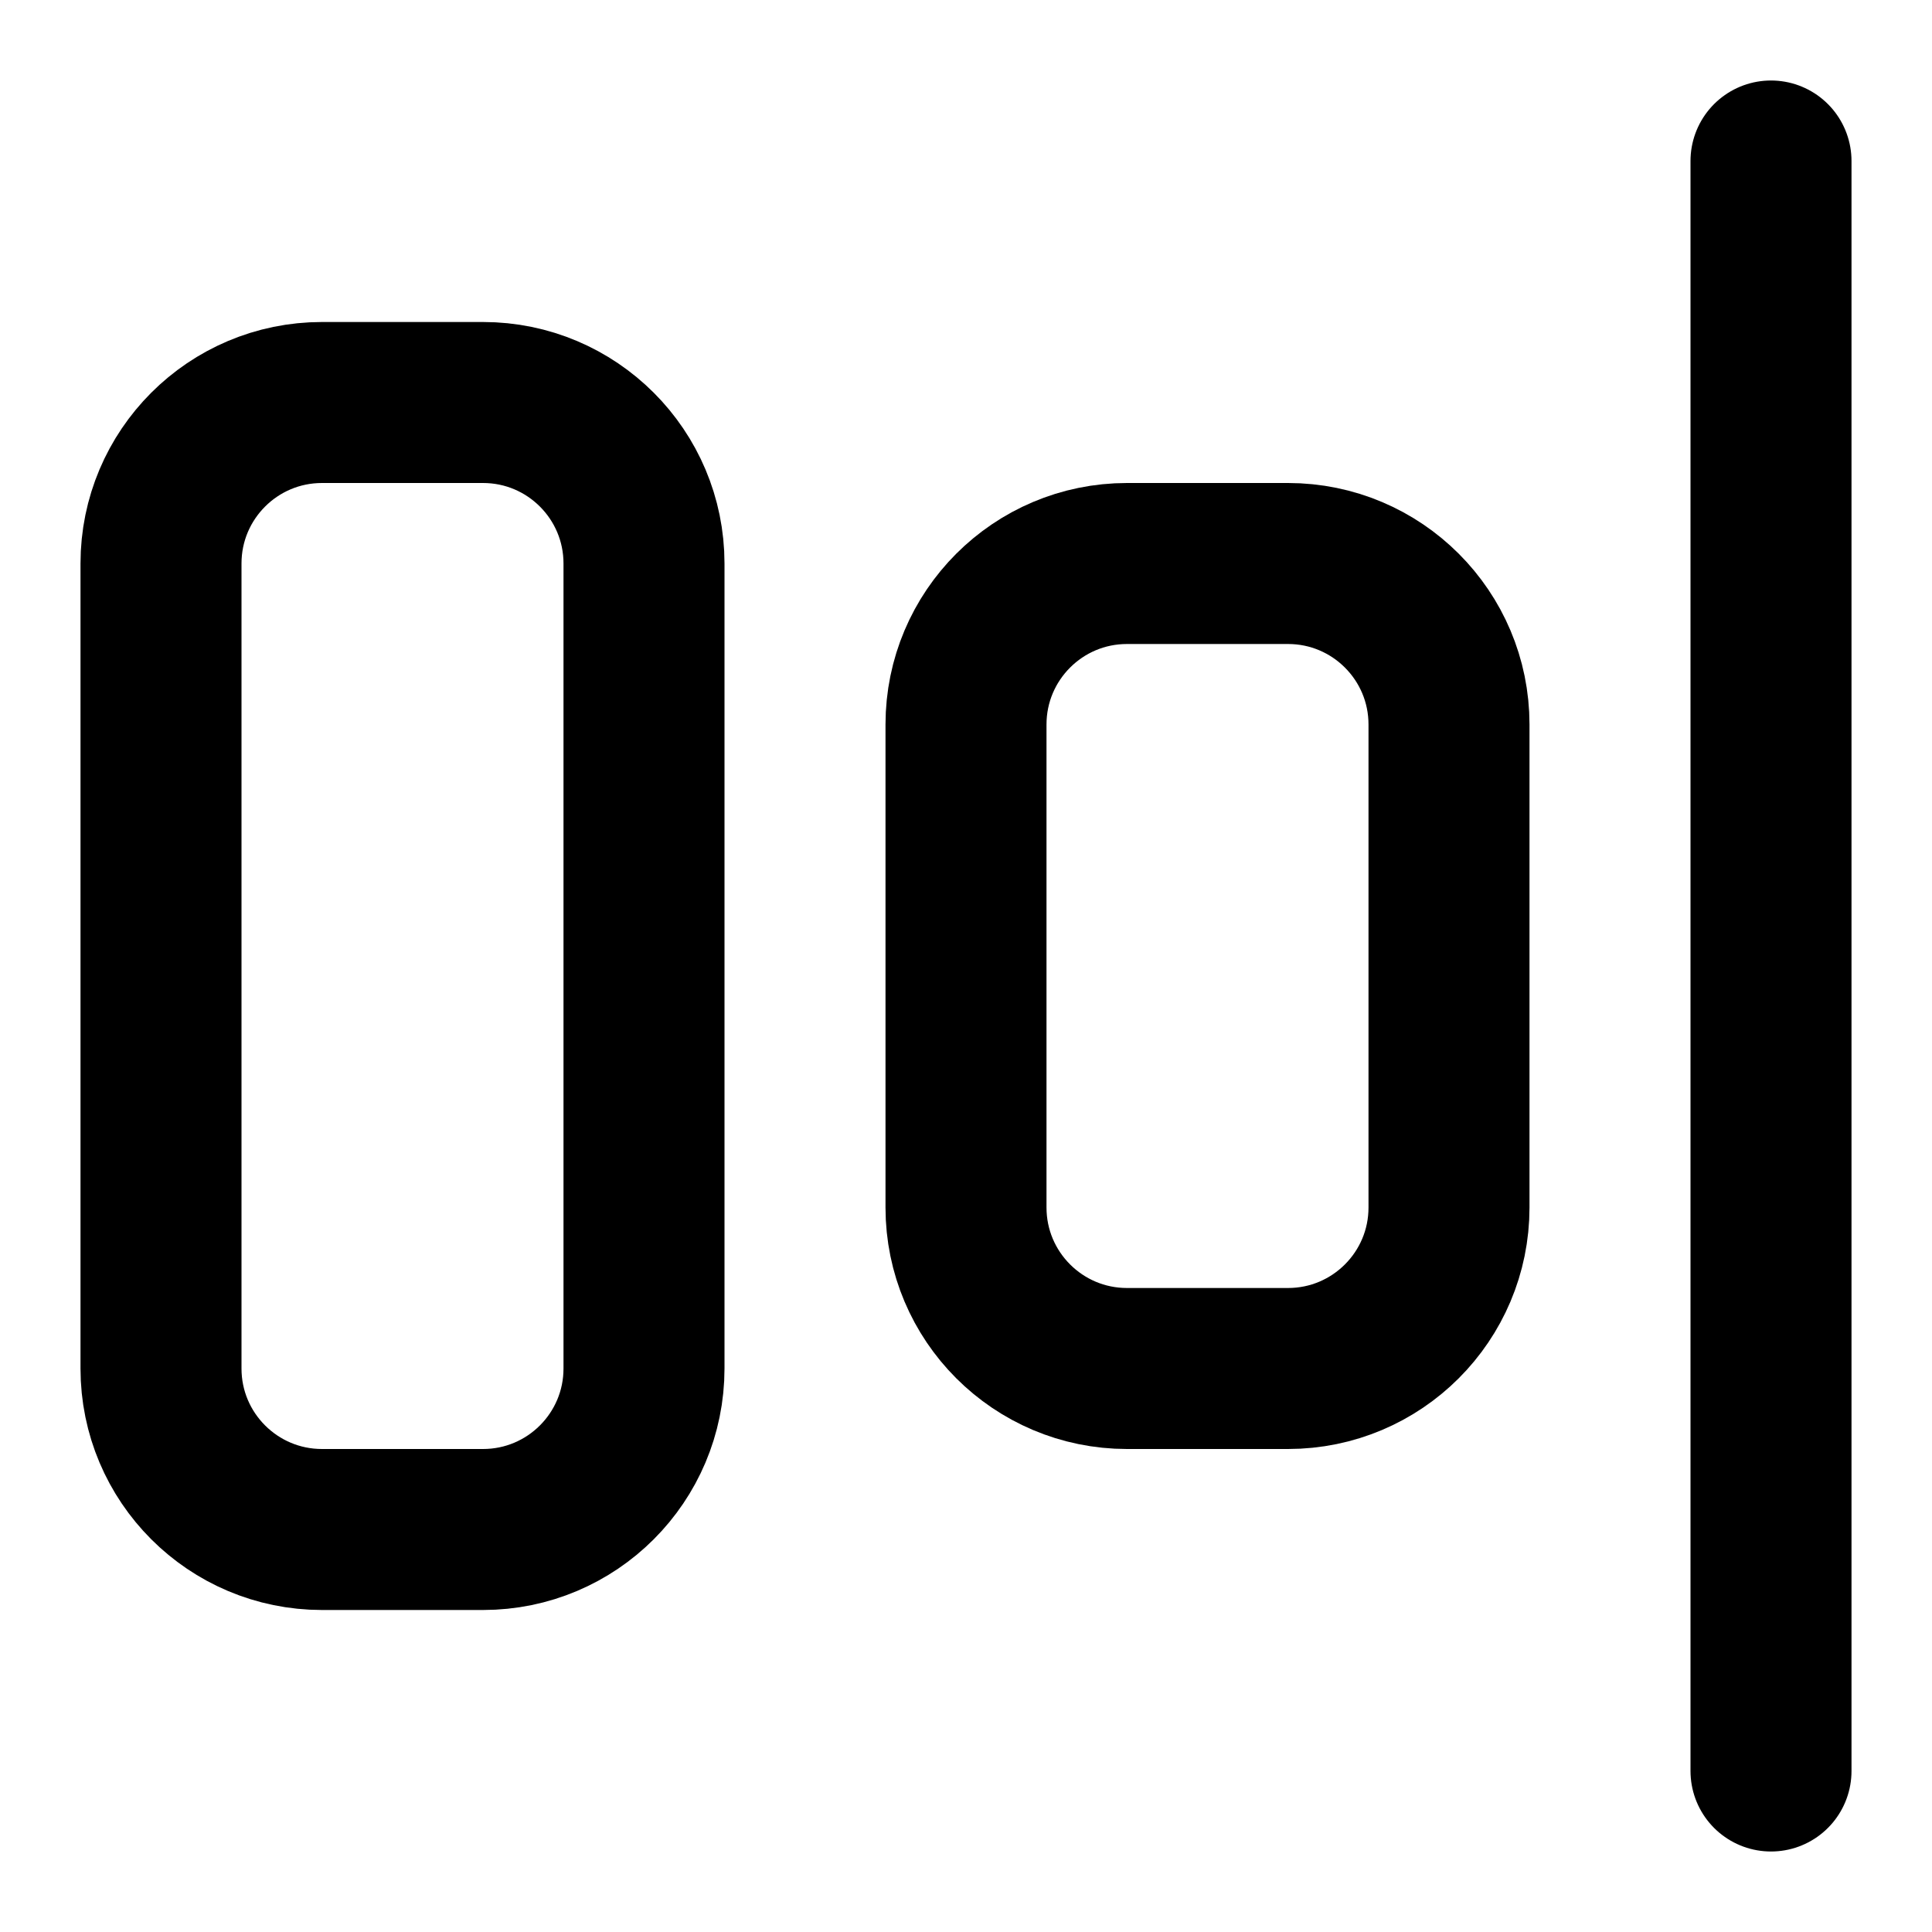
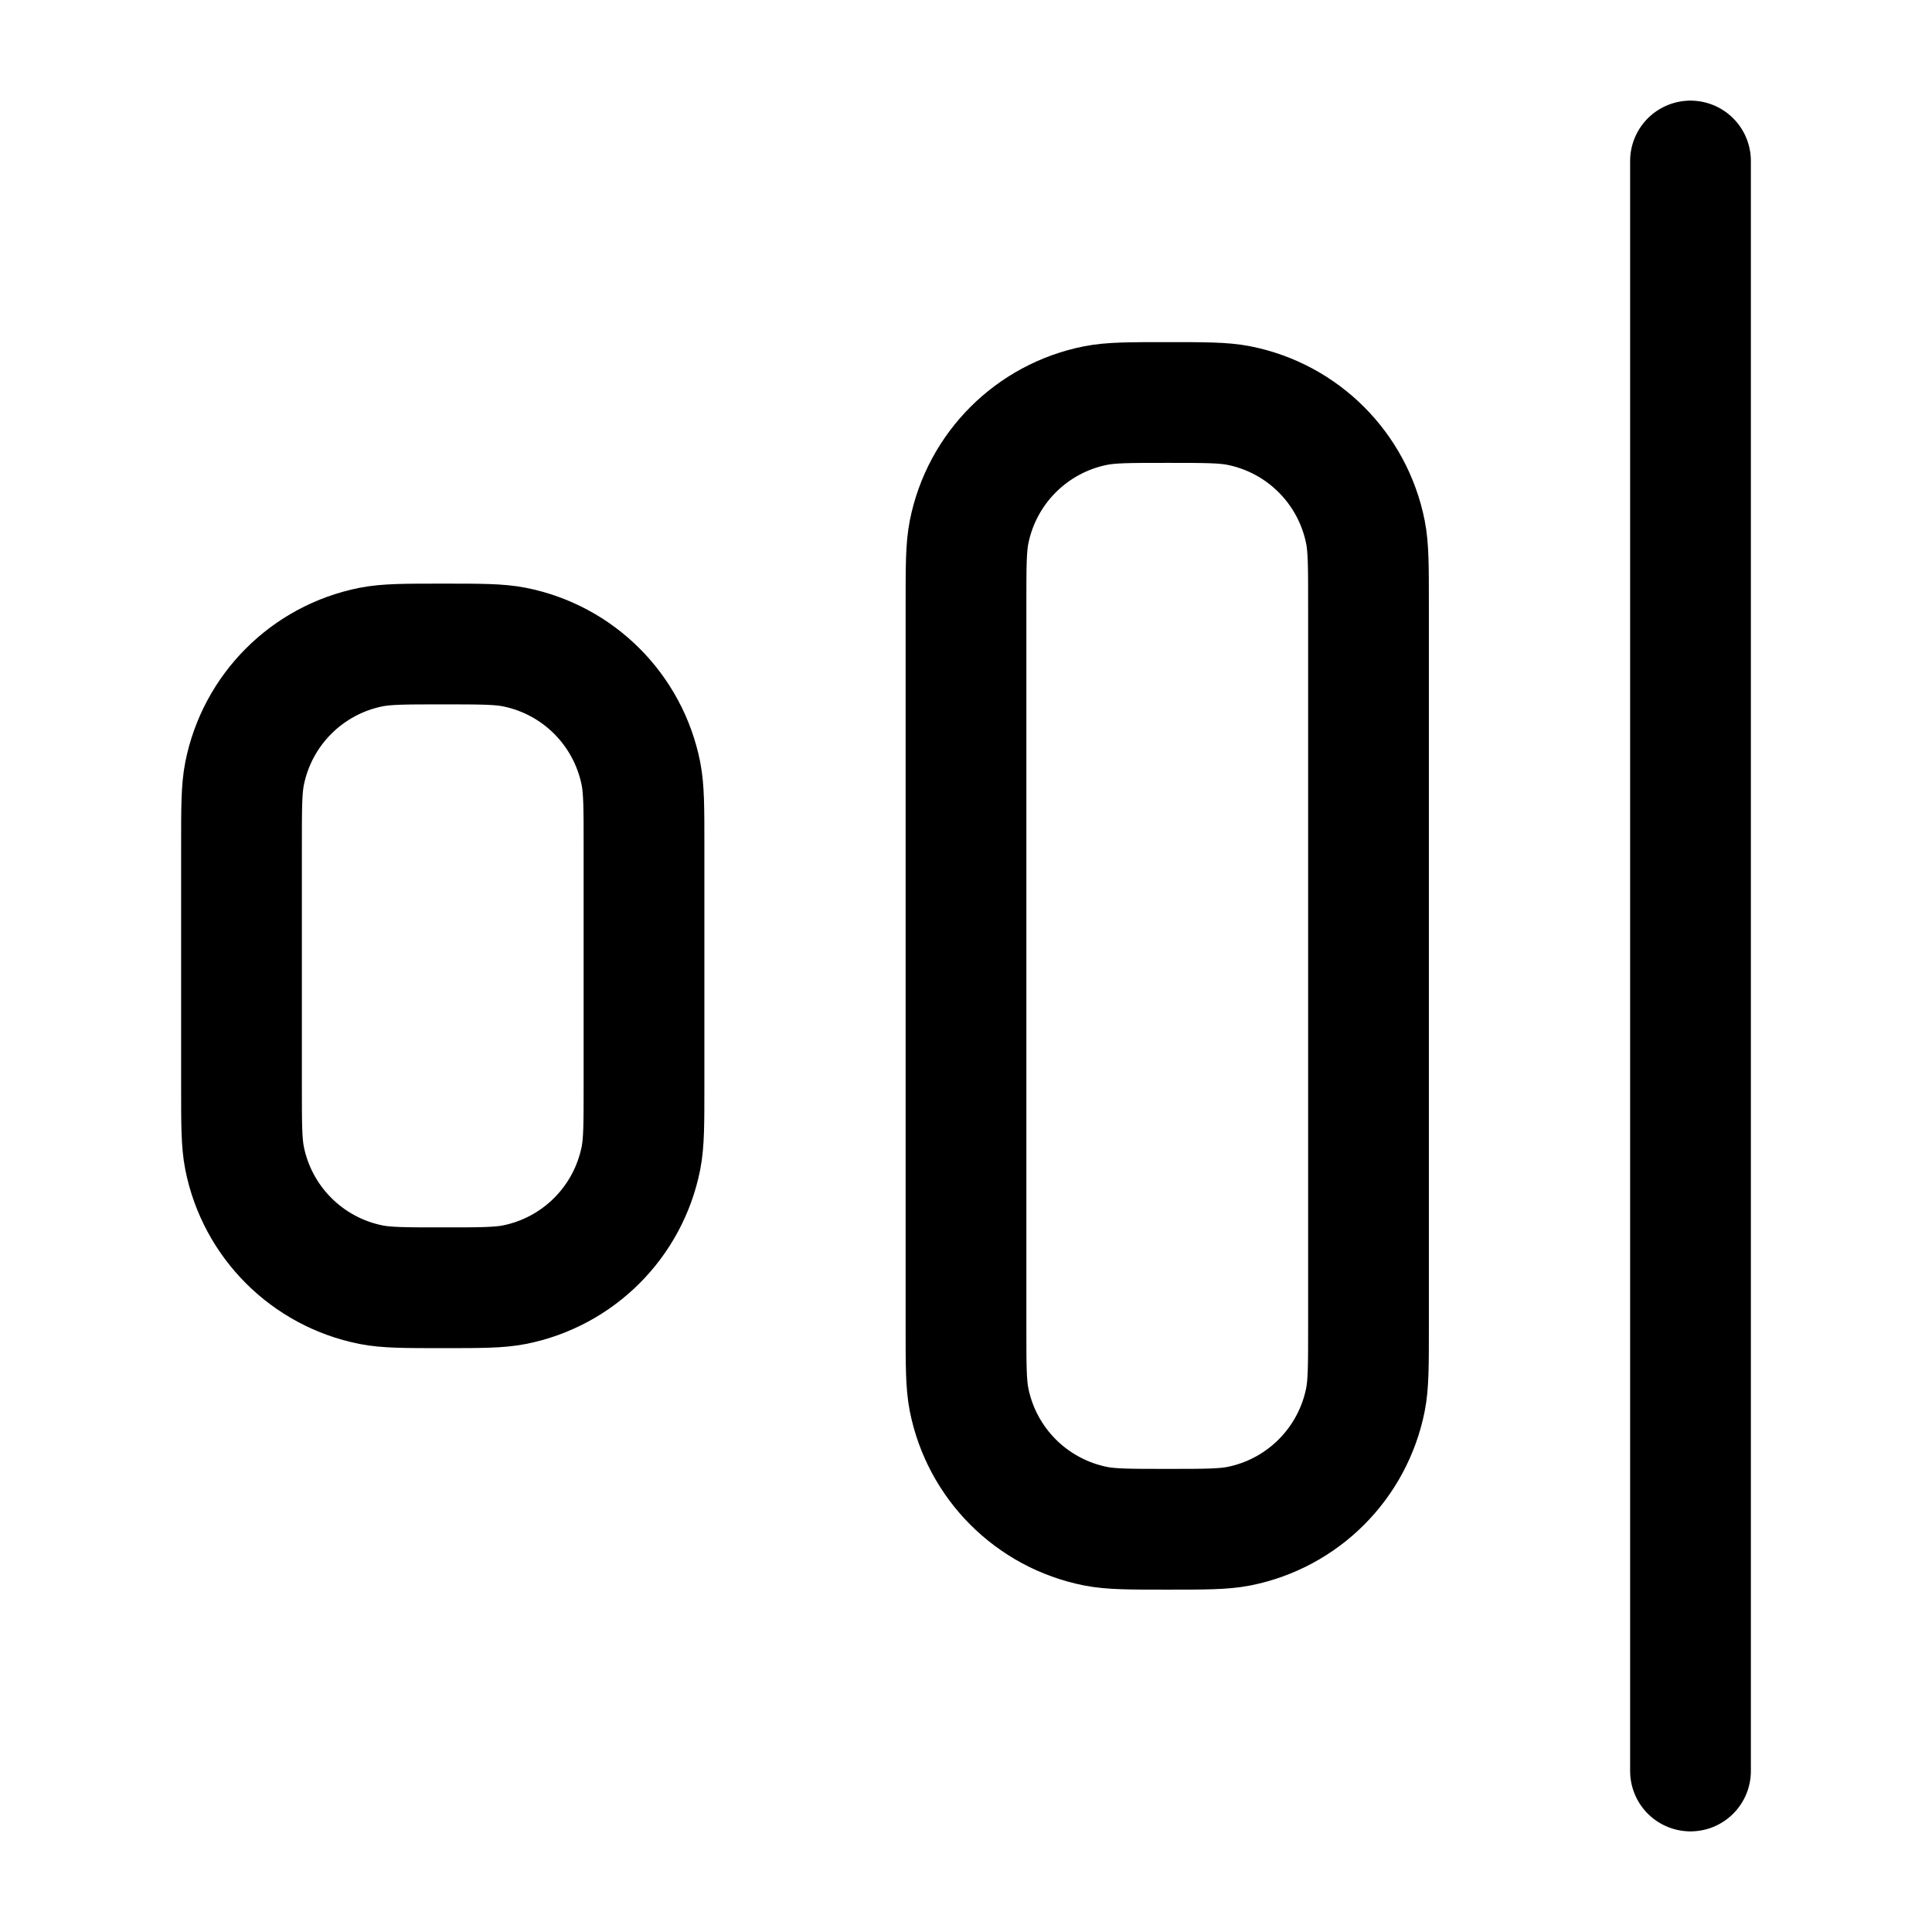
- <svg xmlns="http://www.w3.org/2000/svg" class="lucide lucide-align-horizontal-justify-end" width="24" height="24" viewBox="0 0 24 24" fill="none" stroke="currentColor" stroke-width="2" stroke-linecap="round" stroke-linejoin="round">
-   <rect width="6" height="14" x="2" y="5" rx="2" />
-   <rect width="6" height="10" x="12" y="7" rx="2" />
-   <path d="M22 2v20" />
+ <svg xmlns="http://www.w3.org/2000/svg" width="24" height="24" viewBox="0 0 24 24" fill="none">
+   <path d="M21 2V22" stroke="currentColor" stroke-linecap="round" stroke-linejoin="round" stroke-width="1.5" />
+   <path d="M17 7.5V16.497C17 16.962 17 17.194 16.962 17.387C16.804 18.181 16.184 18.801 15.39 18.959C15.197 18.997 14.965 18.997 14.5 18.997C14.035 18.997 13.803 18.997 13.61 18.959C12.816 18.801 12.196 18.181 12.038 17.387C12 17.194 12 16.962 12 16.497V7.5C12 7.035 12 6.803 12.038 6.61C12.196 5.816 12.816 5.196 13.61 5.038C13.803 5 14.035 5 14.5 5C14.965 5 15.197 5 15.39 5.038C16.184 5.196 16.804 5.816 16.962 6.61C17 6.803 17 7.035 17 7.5Z" stroke="currentColor" stroke-linecap="round" stroke-linejoin="round" stroke-width="1.5" />
+   <path d="M8 10.5V13.497C8 13.962 8 14.194 7.962 14.387C7.804 15.181 7.184 15.801 6.39 15.959C6.197 15.997 5.965 15.997 5.5 15.997C5.035 15.997 4.803 15.997 4.61 15.959C3.816 15.801 3.196 15.181 3.038 14.387C3 14.194 3 13.962 3 13.497V10.5C3 10.035 3 9.803 3.038 9.61C3.196 8.816 3.816 8.196 4.61 8.038C4.803 8 5.035 8 5.5 8C5.965 8 6.197 8 6.39 8.038C7.184 8.196 7.804 8.816 7.962 9.61C8 9.803 8 10.035 8 10.5Z" stroke="currentColor" stroke-linecap="round" stroke-linejoin="round" stroke-width="1.5" />
</svg>
